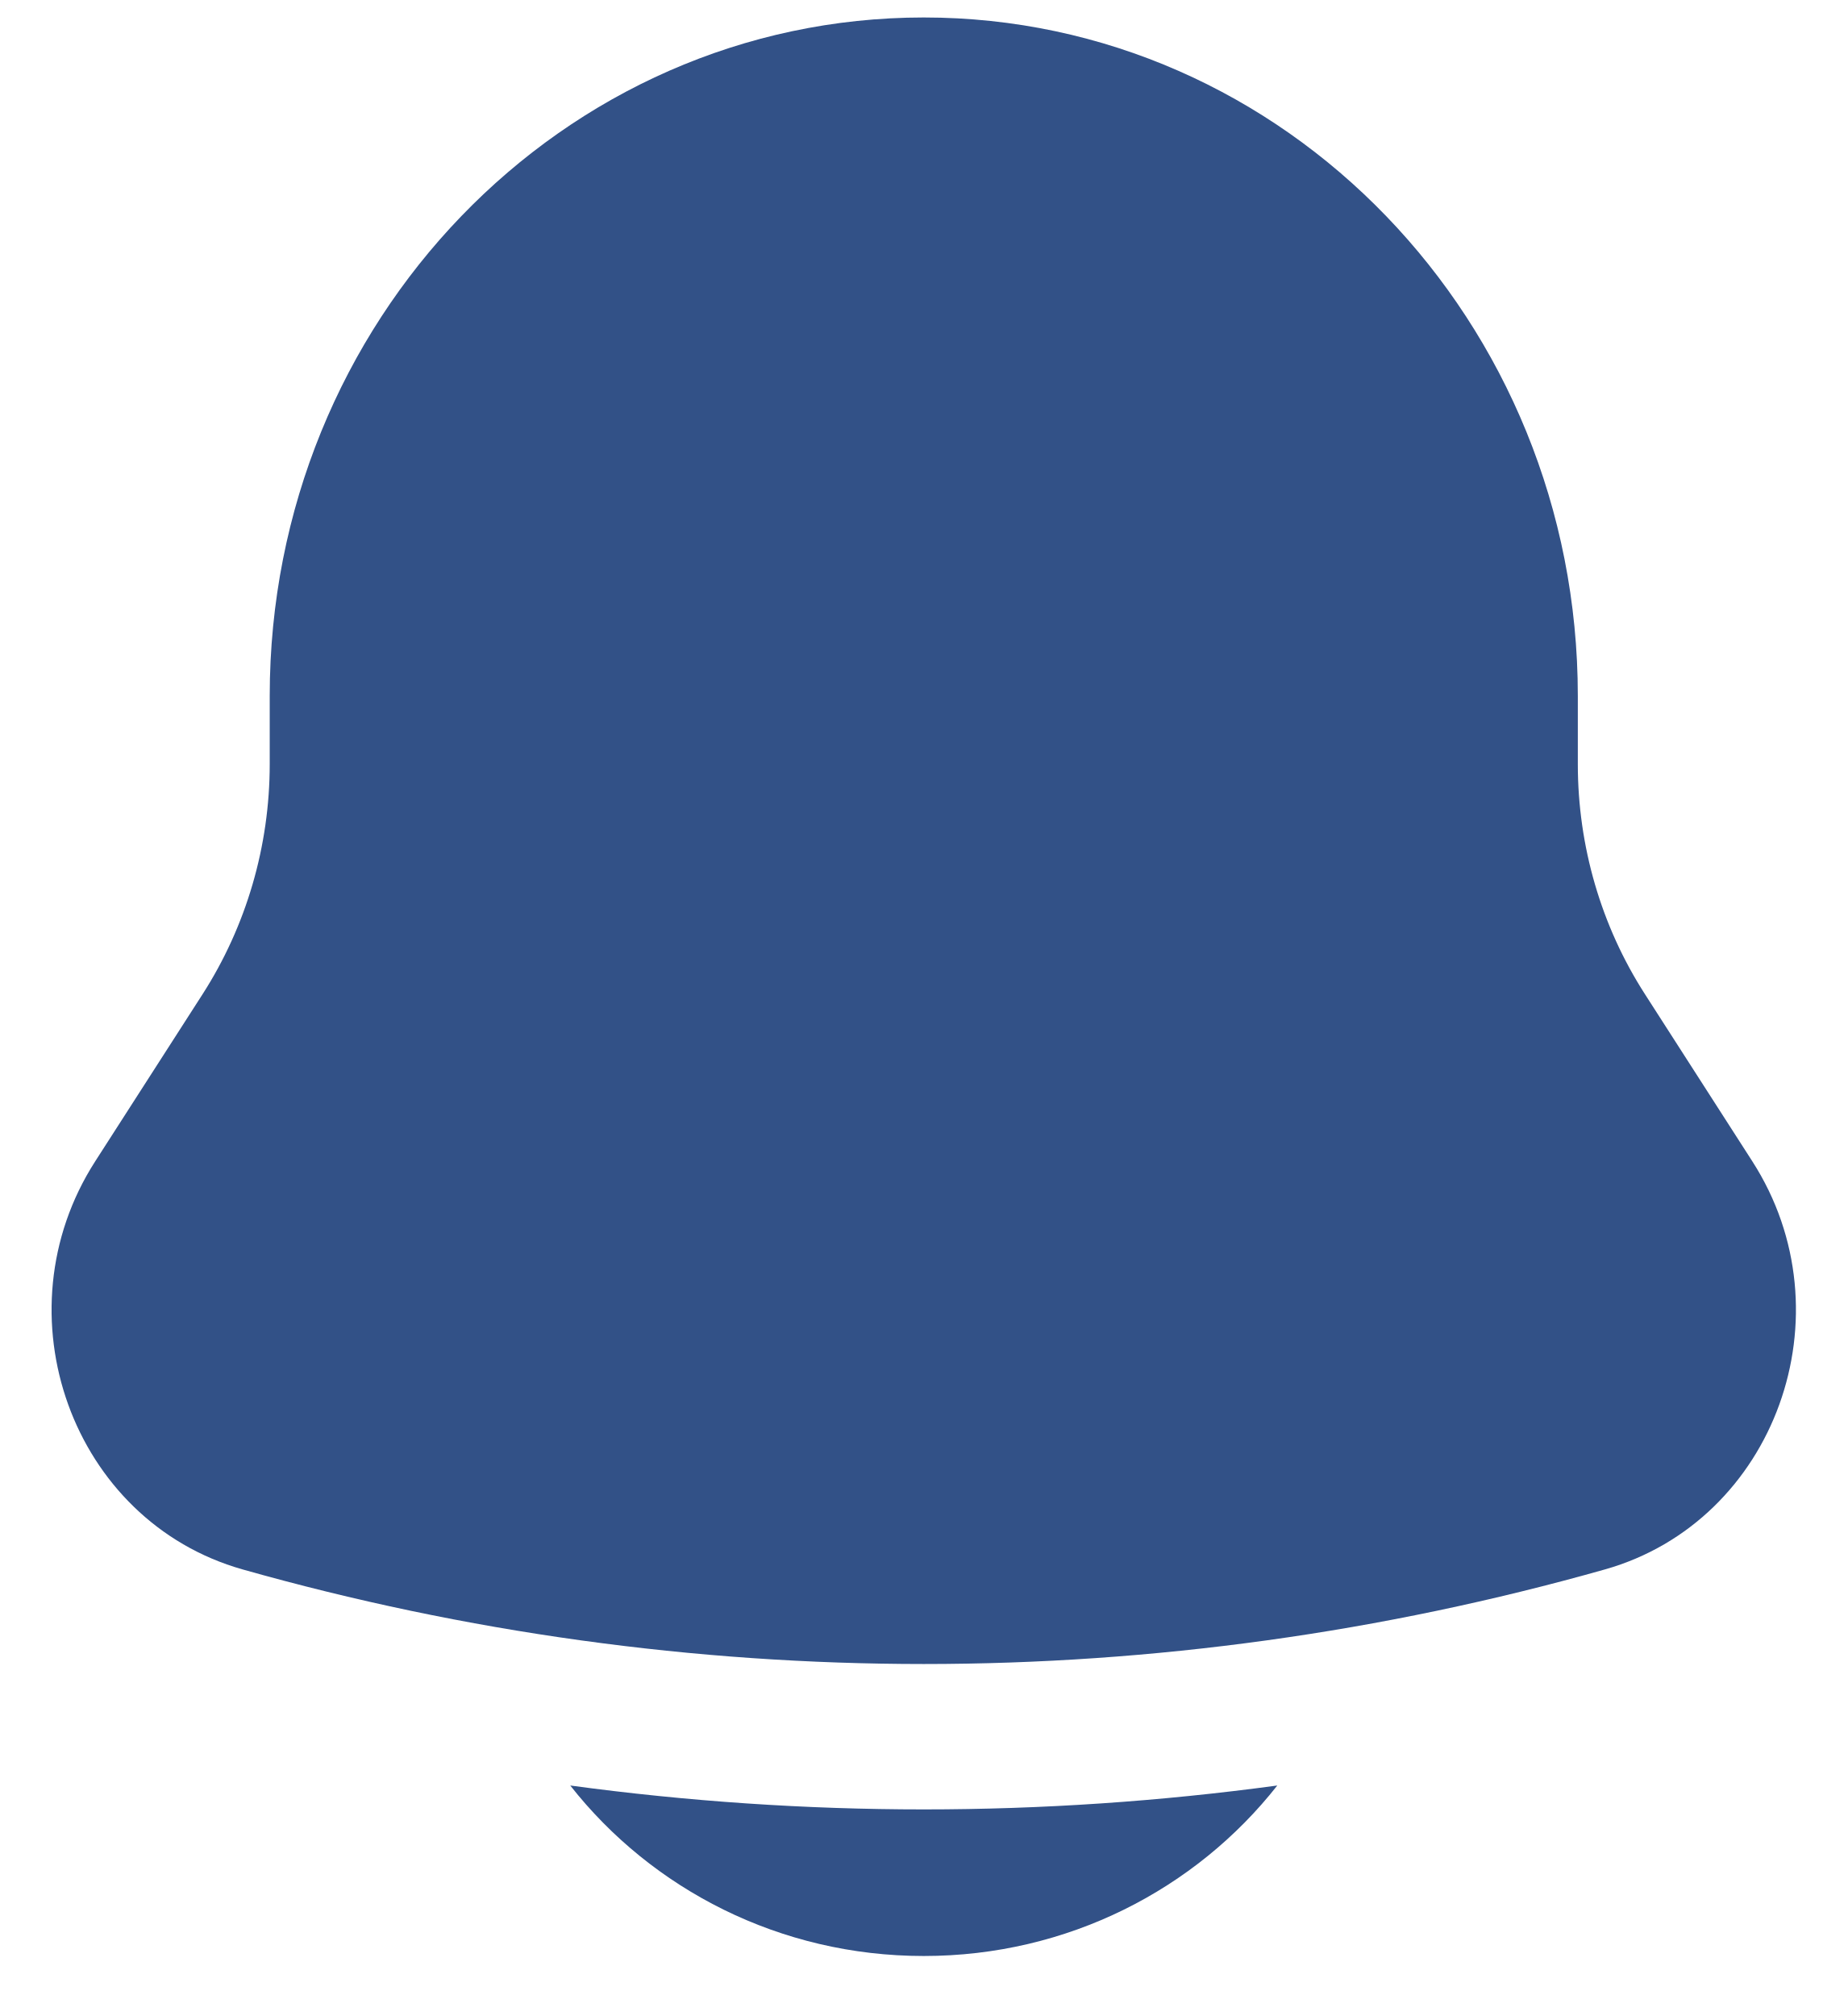
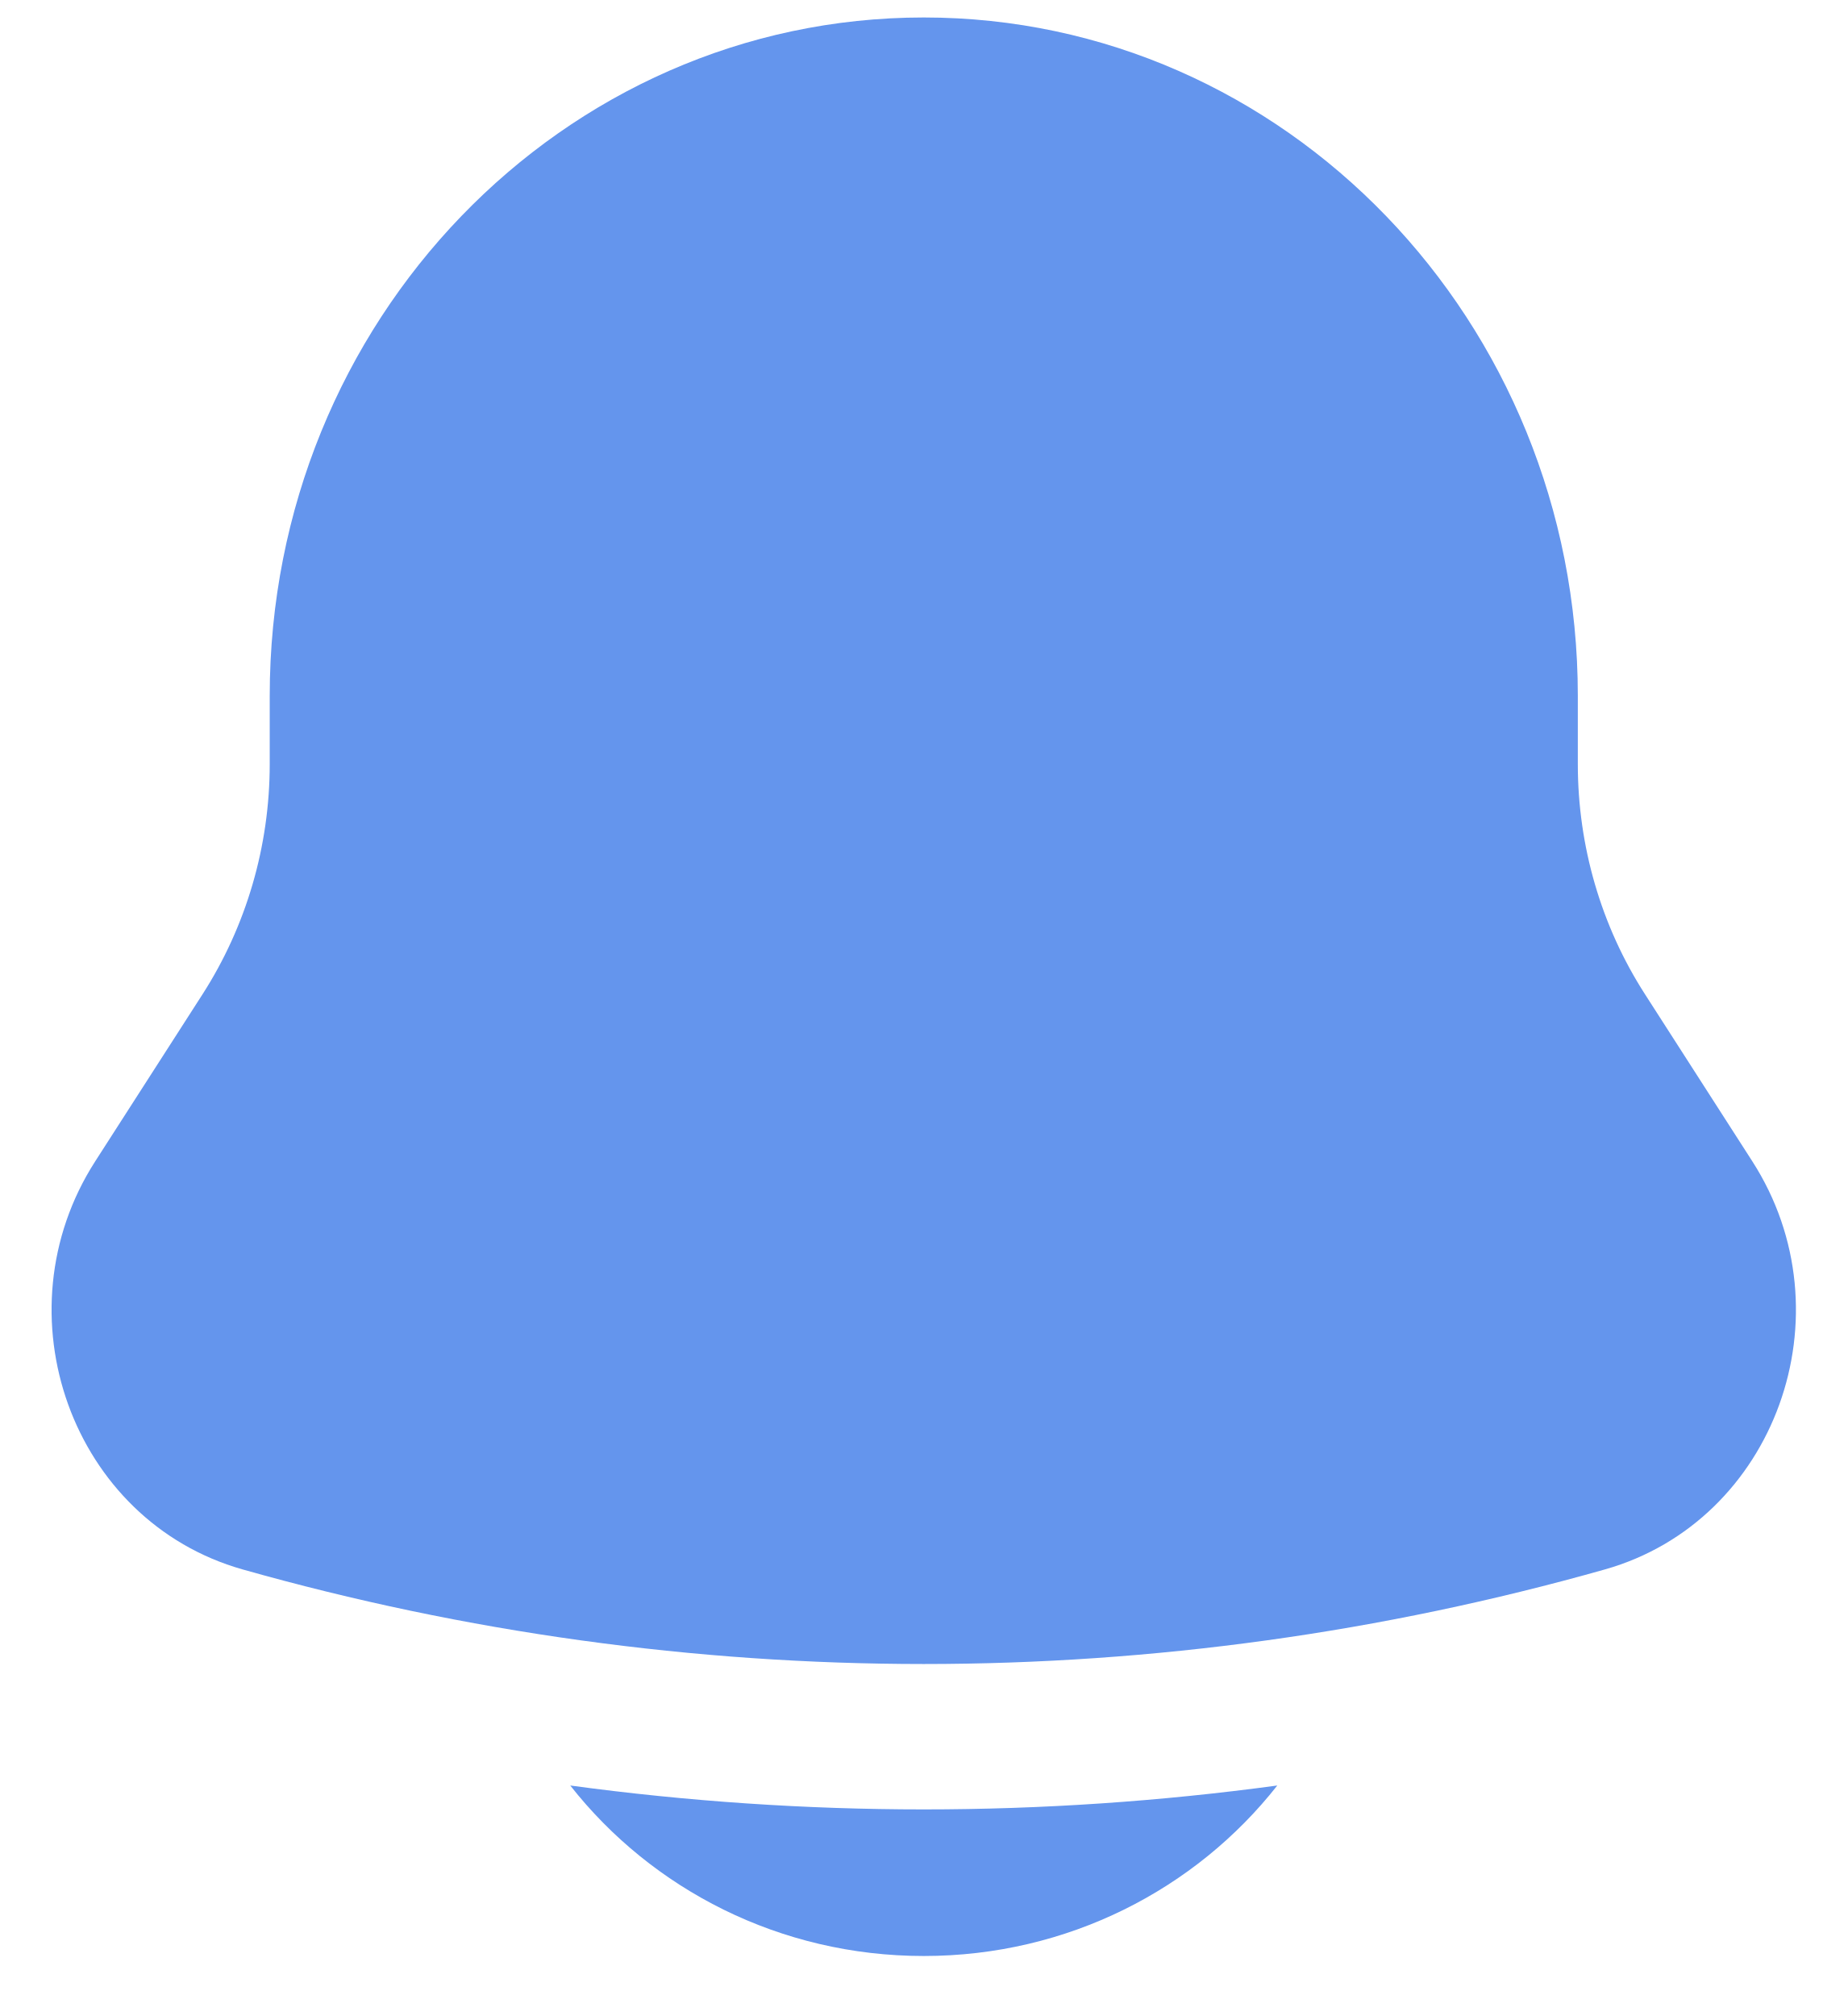
<svg xmlns="http://www.w3.org/2000/svg" width="22" height="24" viewBox="0 0 19 21" fill="none">
-   <path d="M5.816 18.599C6.665 19.679 7.999 20.375 9.499 20.375C10.999 20.375 12.333 19.679 13.182 18.599C10.737 18.931 8.261 18.931 5.816 18.599Z" fill="#325187" />
-   <path d="M16.313 7.249V7.96C16.313 8.813 16.556 9.647 17.013 10.357L18.131 12.097C19.152 13.686 18.372 15.845 16.596 16.348C11.95 17.662 7.048 17.662 2.402 16.348C0.625 15.845 -0.154 13.686 0.867 12.097L1.985 10.357C2.441 9.647 2.685 8.813 2.685 7.96V7.249C2.685 3.346 5.736 0.182 9.499 0.182C13.262 0.182 16.313 3.346 16.313 7.249Z" fill="#325187" />
+   <path d="M5.816 18.599C6.665 19.679 7.999 20.375 9.499 20.375C10.999 20.375 12.333 19.679 13.182 18.599C10.737 18.931 8.261 18.931 5.816 18.599Z" fill="#6495ED" />
+   <path d="M16.313 7.249V7.96C16.313 8.813 16.556 9.647 17.013 10.357L18.131 12.097C19.152 13.686 18.372 15.845 16.596 16.348C11.95 17.662 7.048 17.662 2.402 16.348C0.625 15.845 -0.154 13.686 0.867 12.097L1.985 10.357C2.441 9.647 2.685 8.813 2.685 7.96V7.249C2.685 3.346 5.736 0.182 9.499 0.182C13.262 0.182 16.313 3.346 16.313 7.249Z" fill="#6495ED" />
</svg>
